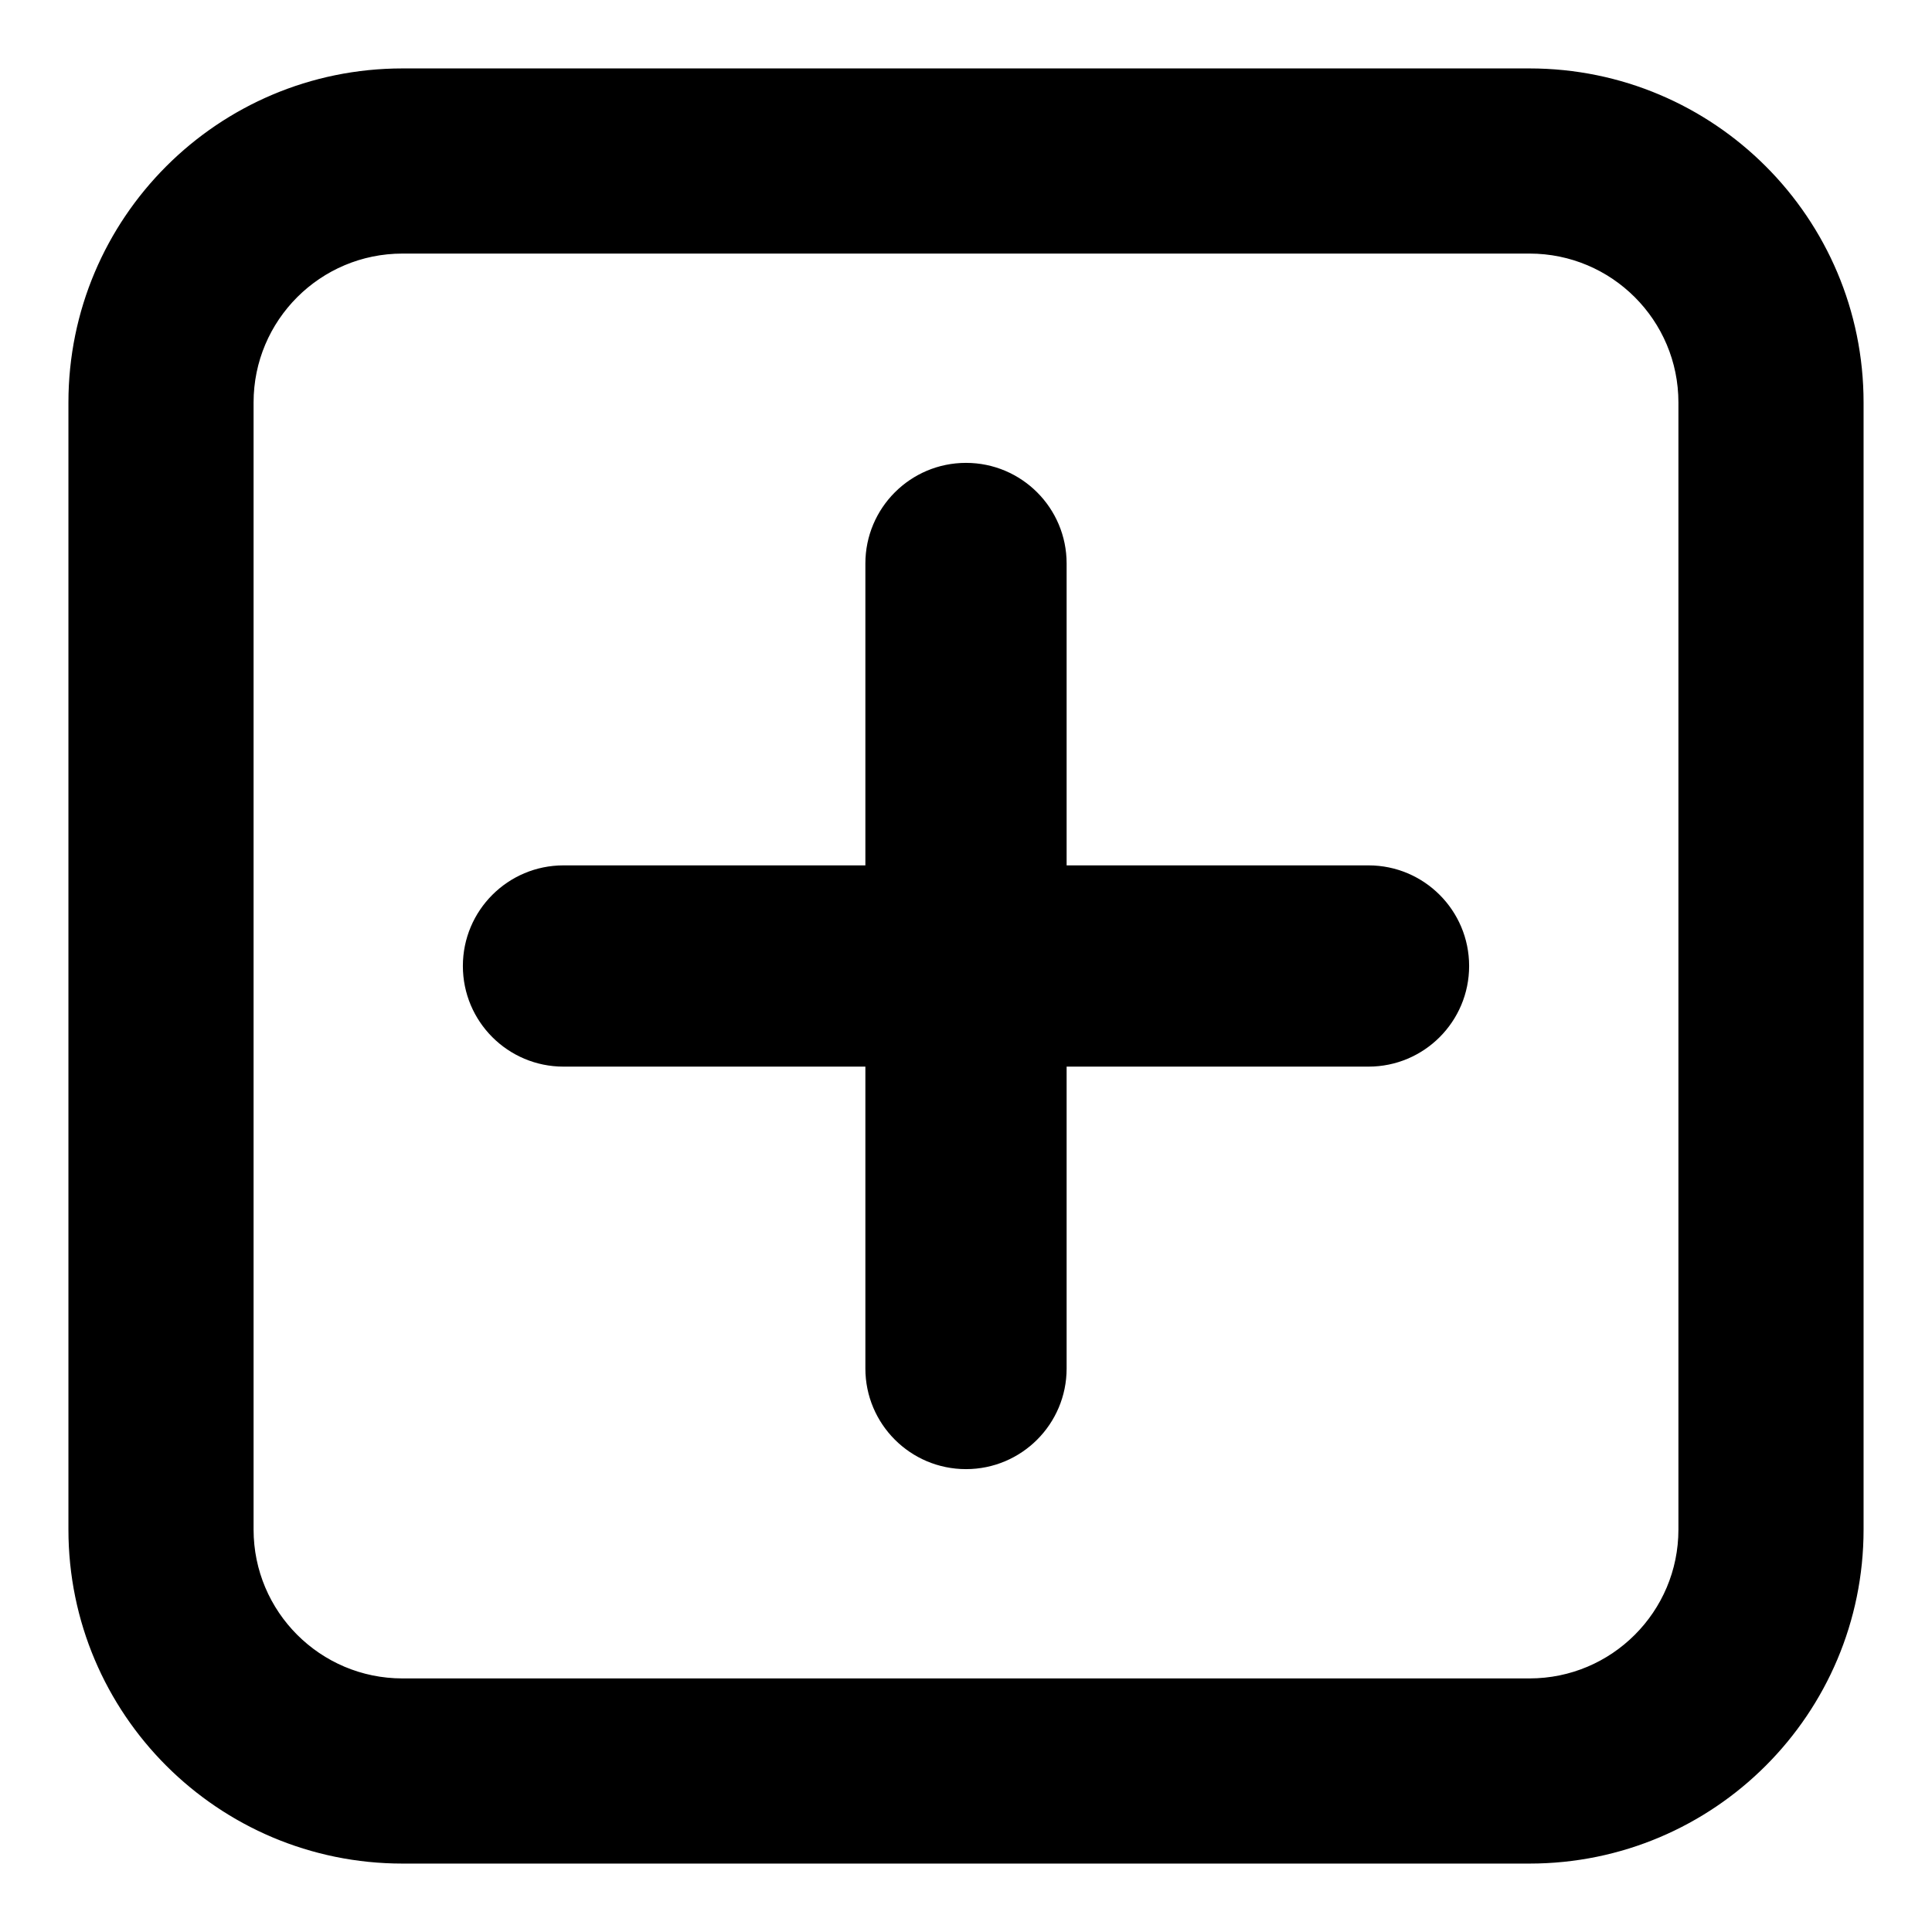
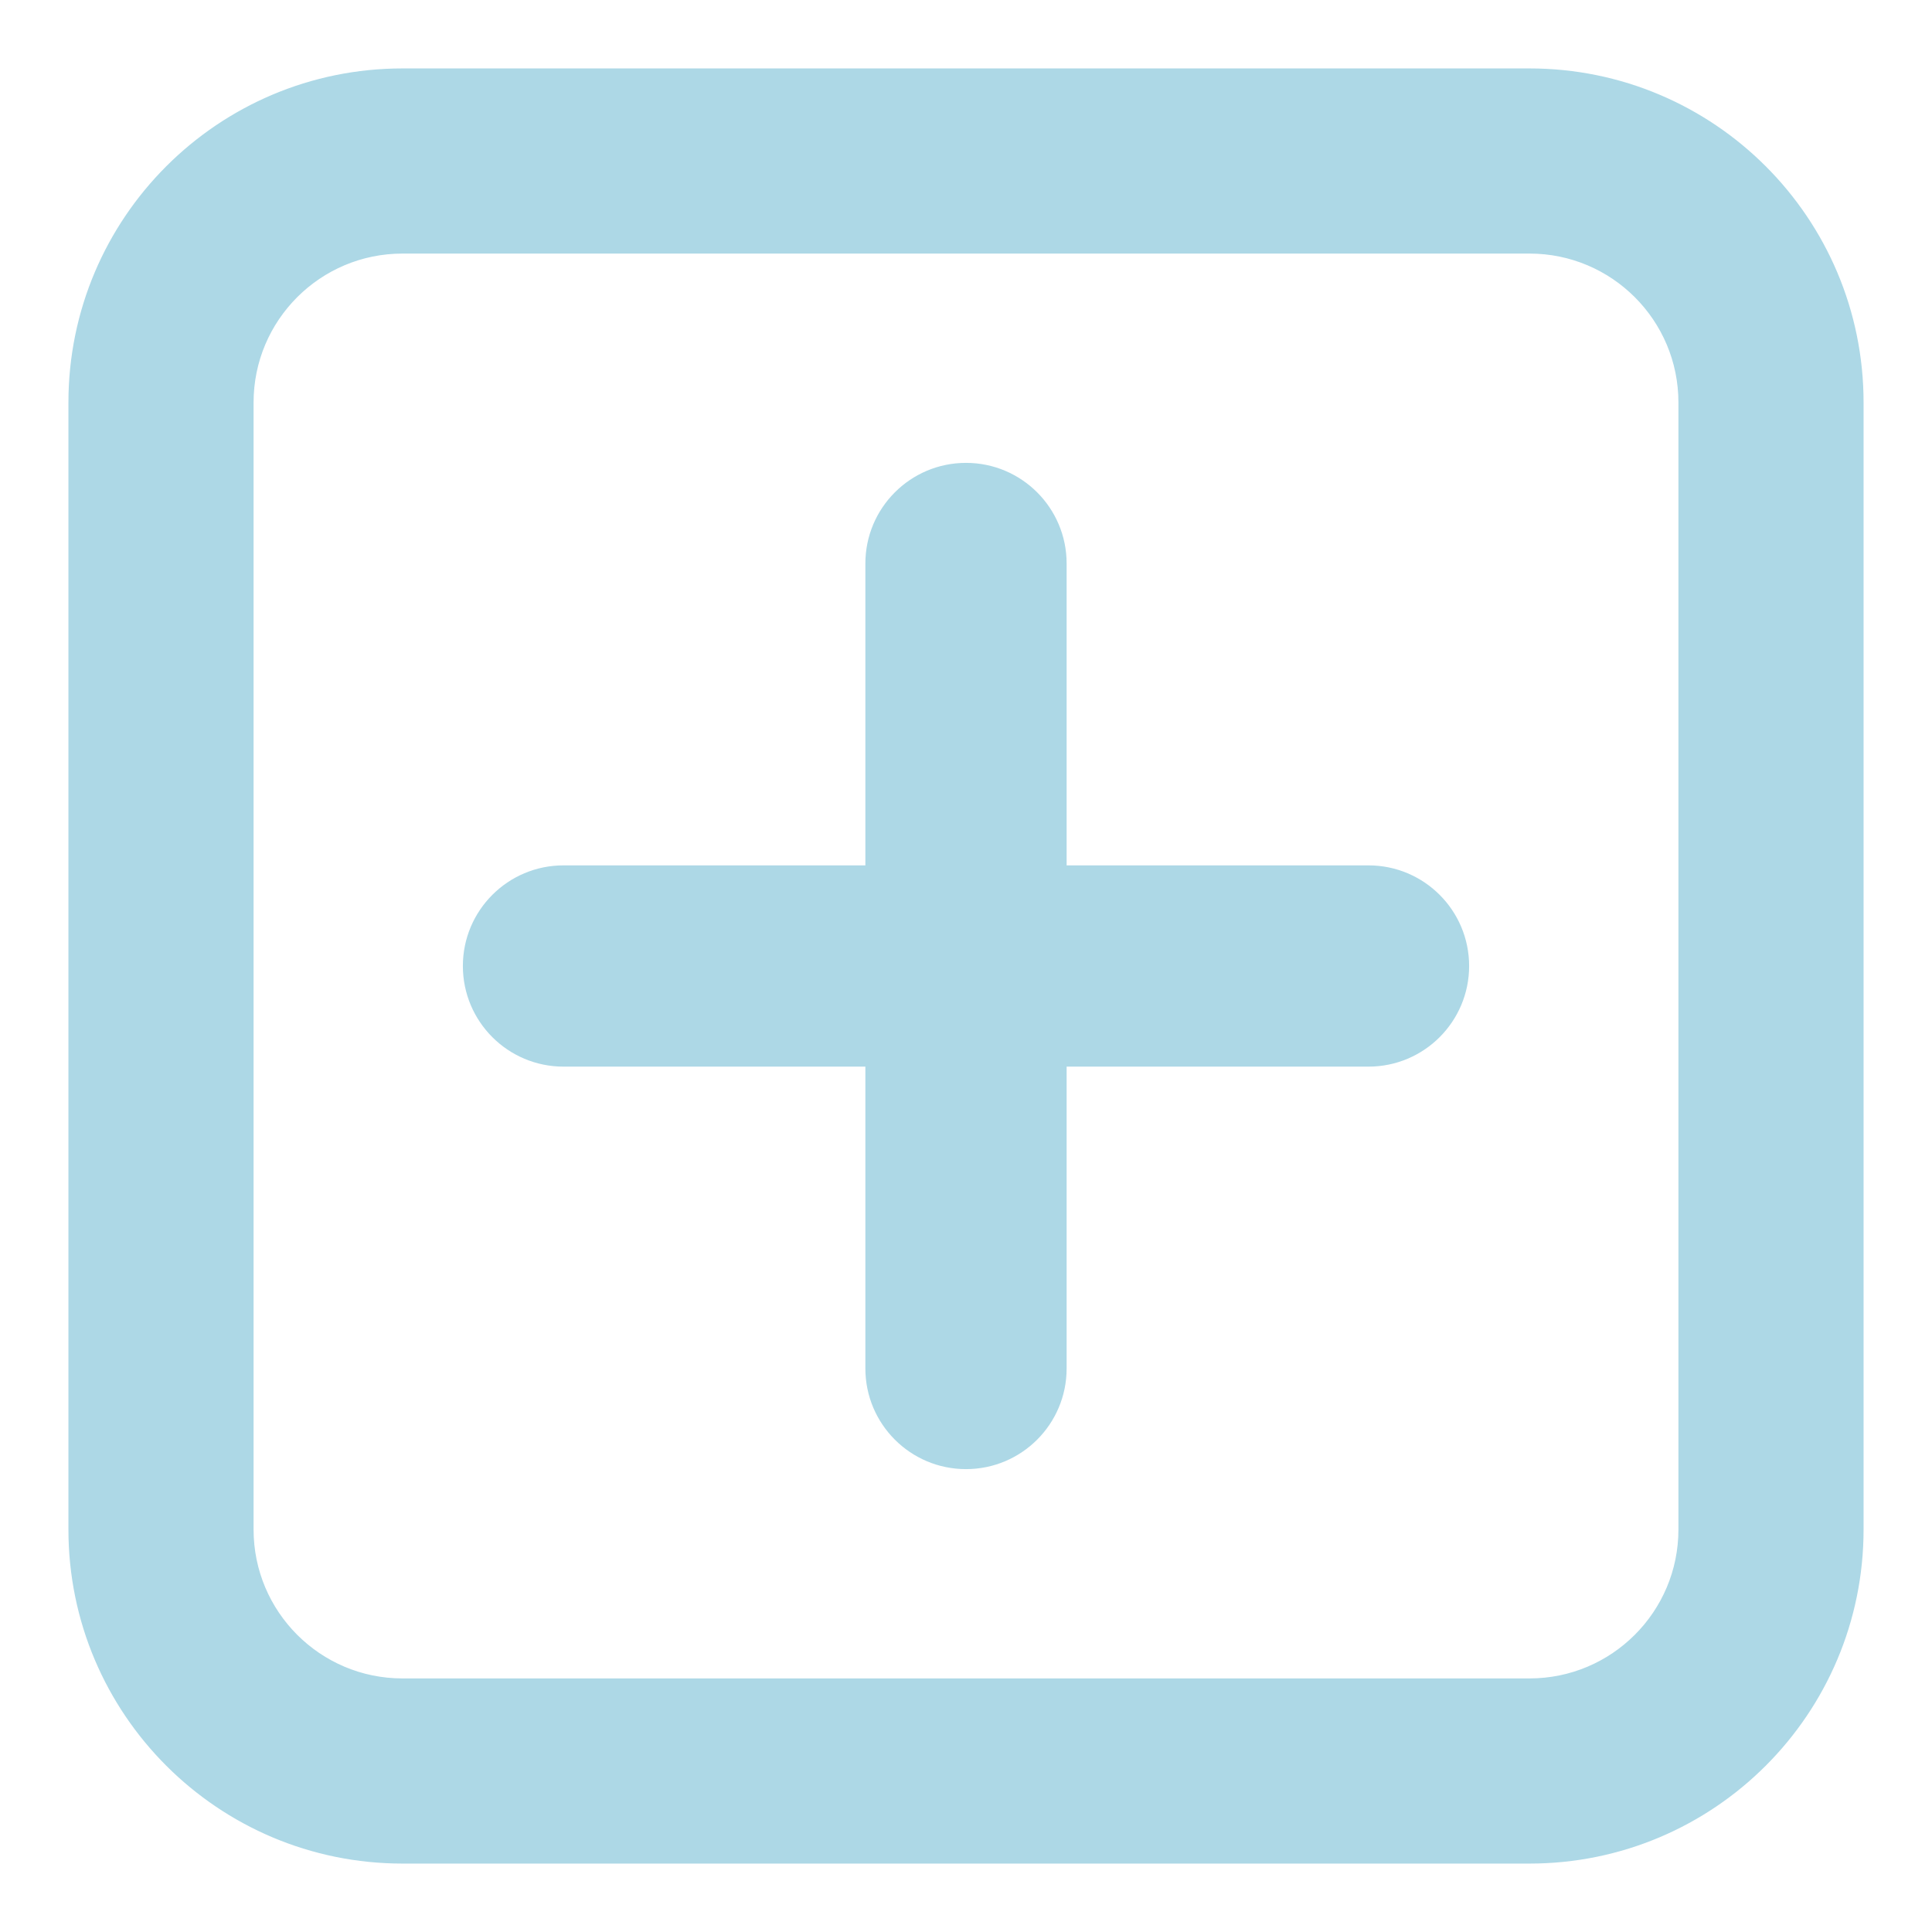
<svg xmlns="http://www.w3.org/2000/svg" width="20" height="20" viewBox="0 0 24 24" fill="none">
-   <path d="M5 1a4 4 0 0 0-4 4v14a4 4 0 0 0 4 4h14a4 4 0 0 0 4-4V5a4 4 0 0 0-4-4H5Zm0 2h14a2 2 0 0 1 2 2v14a2 2 0 0 1-2 2H5a2 2 0 0 1-2-2V5a2 2 0 0 1 2-2Z" fill="black" stroke="black" stroke-width=".3" />
-   <path d="M13.25 7a1.25 1.25 0 1 0-2.5 0v3.75H7a1.25 1.25 0 0 0 0 2.5h3.75V17a1.25 1.25 0 1 0 2.5 0v-3.75H17a1.25 1.25 0 0 0 0-2.5h-3.75V7Z" fill="black" stroke-width="15" />
+   <path d="M5 1a4 4 0 0 0-4 4v14a4 4 0 0 0 4 4h14a4 4 0 0 0 4-4V5a4 4 0 0 0-4-4H5Zm0 2h14a2 2 0 0 1 2 2v14a2 2 0 0 1-2 2H5a2 2 0 0 1-2-2V5a2 2 0 0 1 2-2Z" fill="#ADD8E6" stroke="#ADD8E6" stroke-width=".3" />
+   <path d="M13.25 7a1.25 1.25 0 1 0-2.5 0v3.75H7a1.25 1.25 0 0 0 0 2.5h3.75V17a1.25 1.25 0 1 0 2.5 0v-3.75H17a1.25 1.25 0 0 0 0-2.5h-3.75V7Z" fill="#ADD8E6" stroke-width="15" />
</svg>
